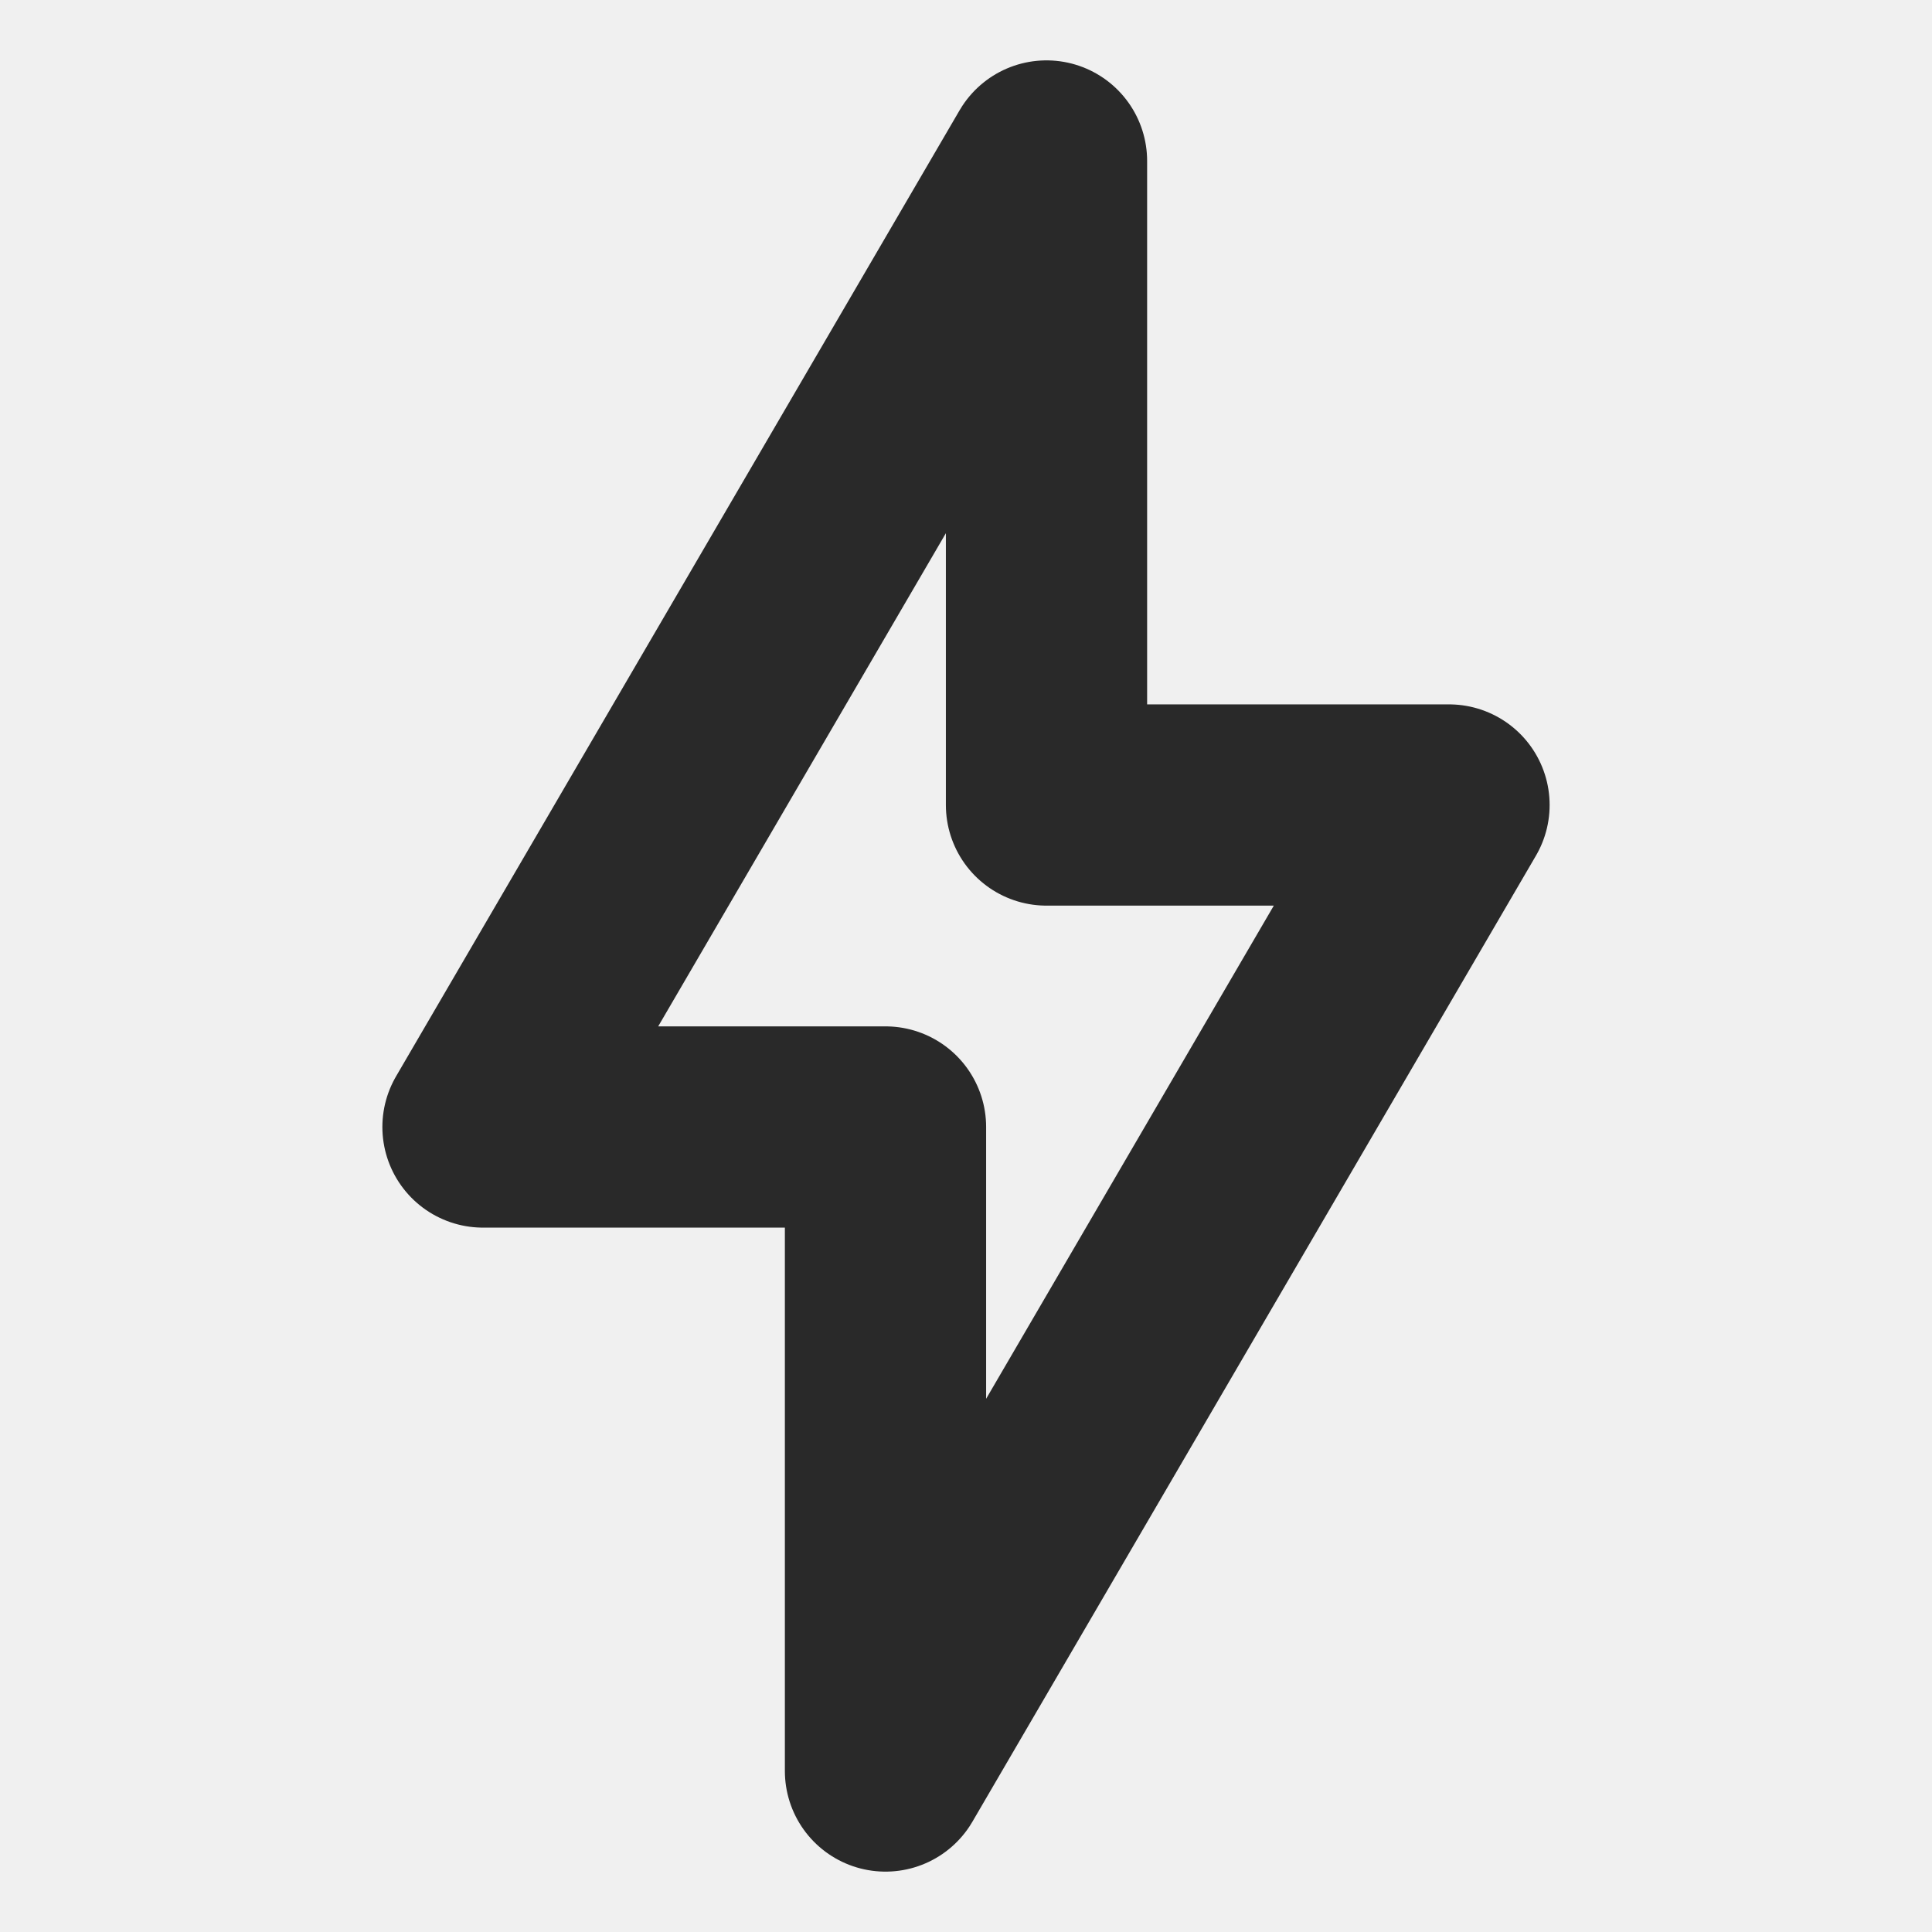
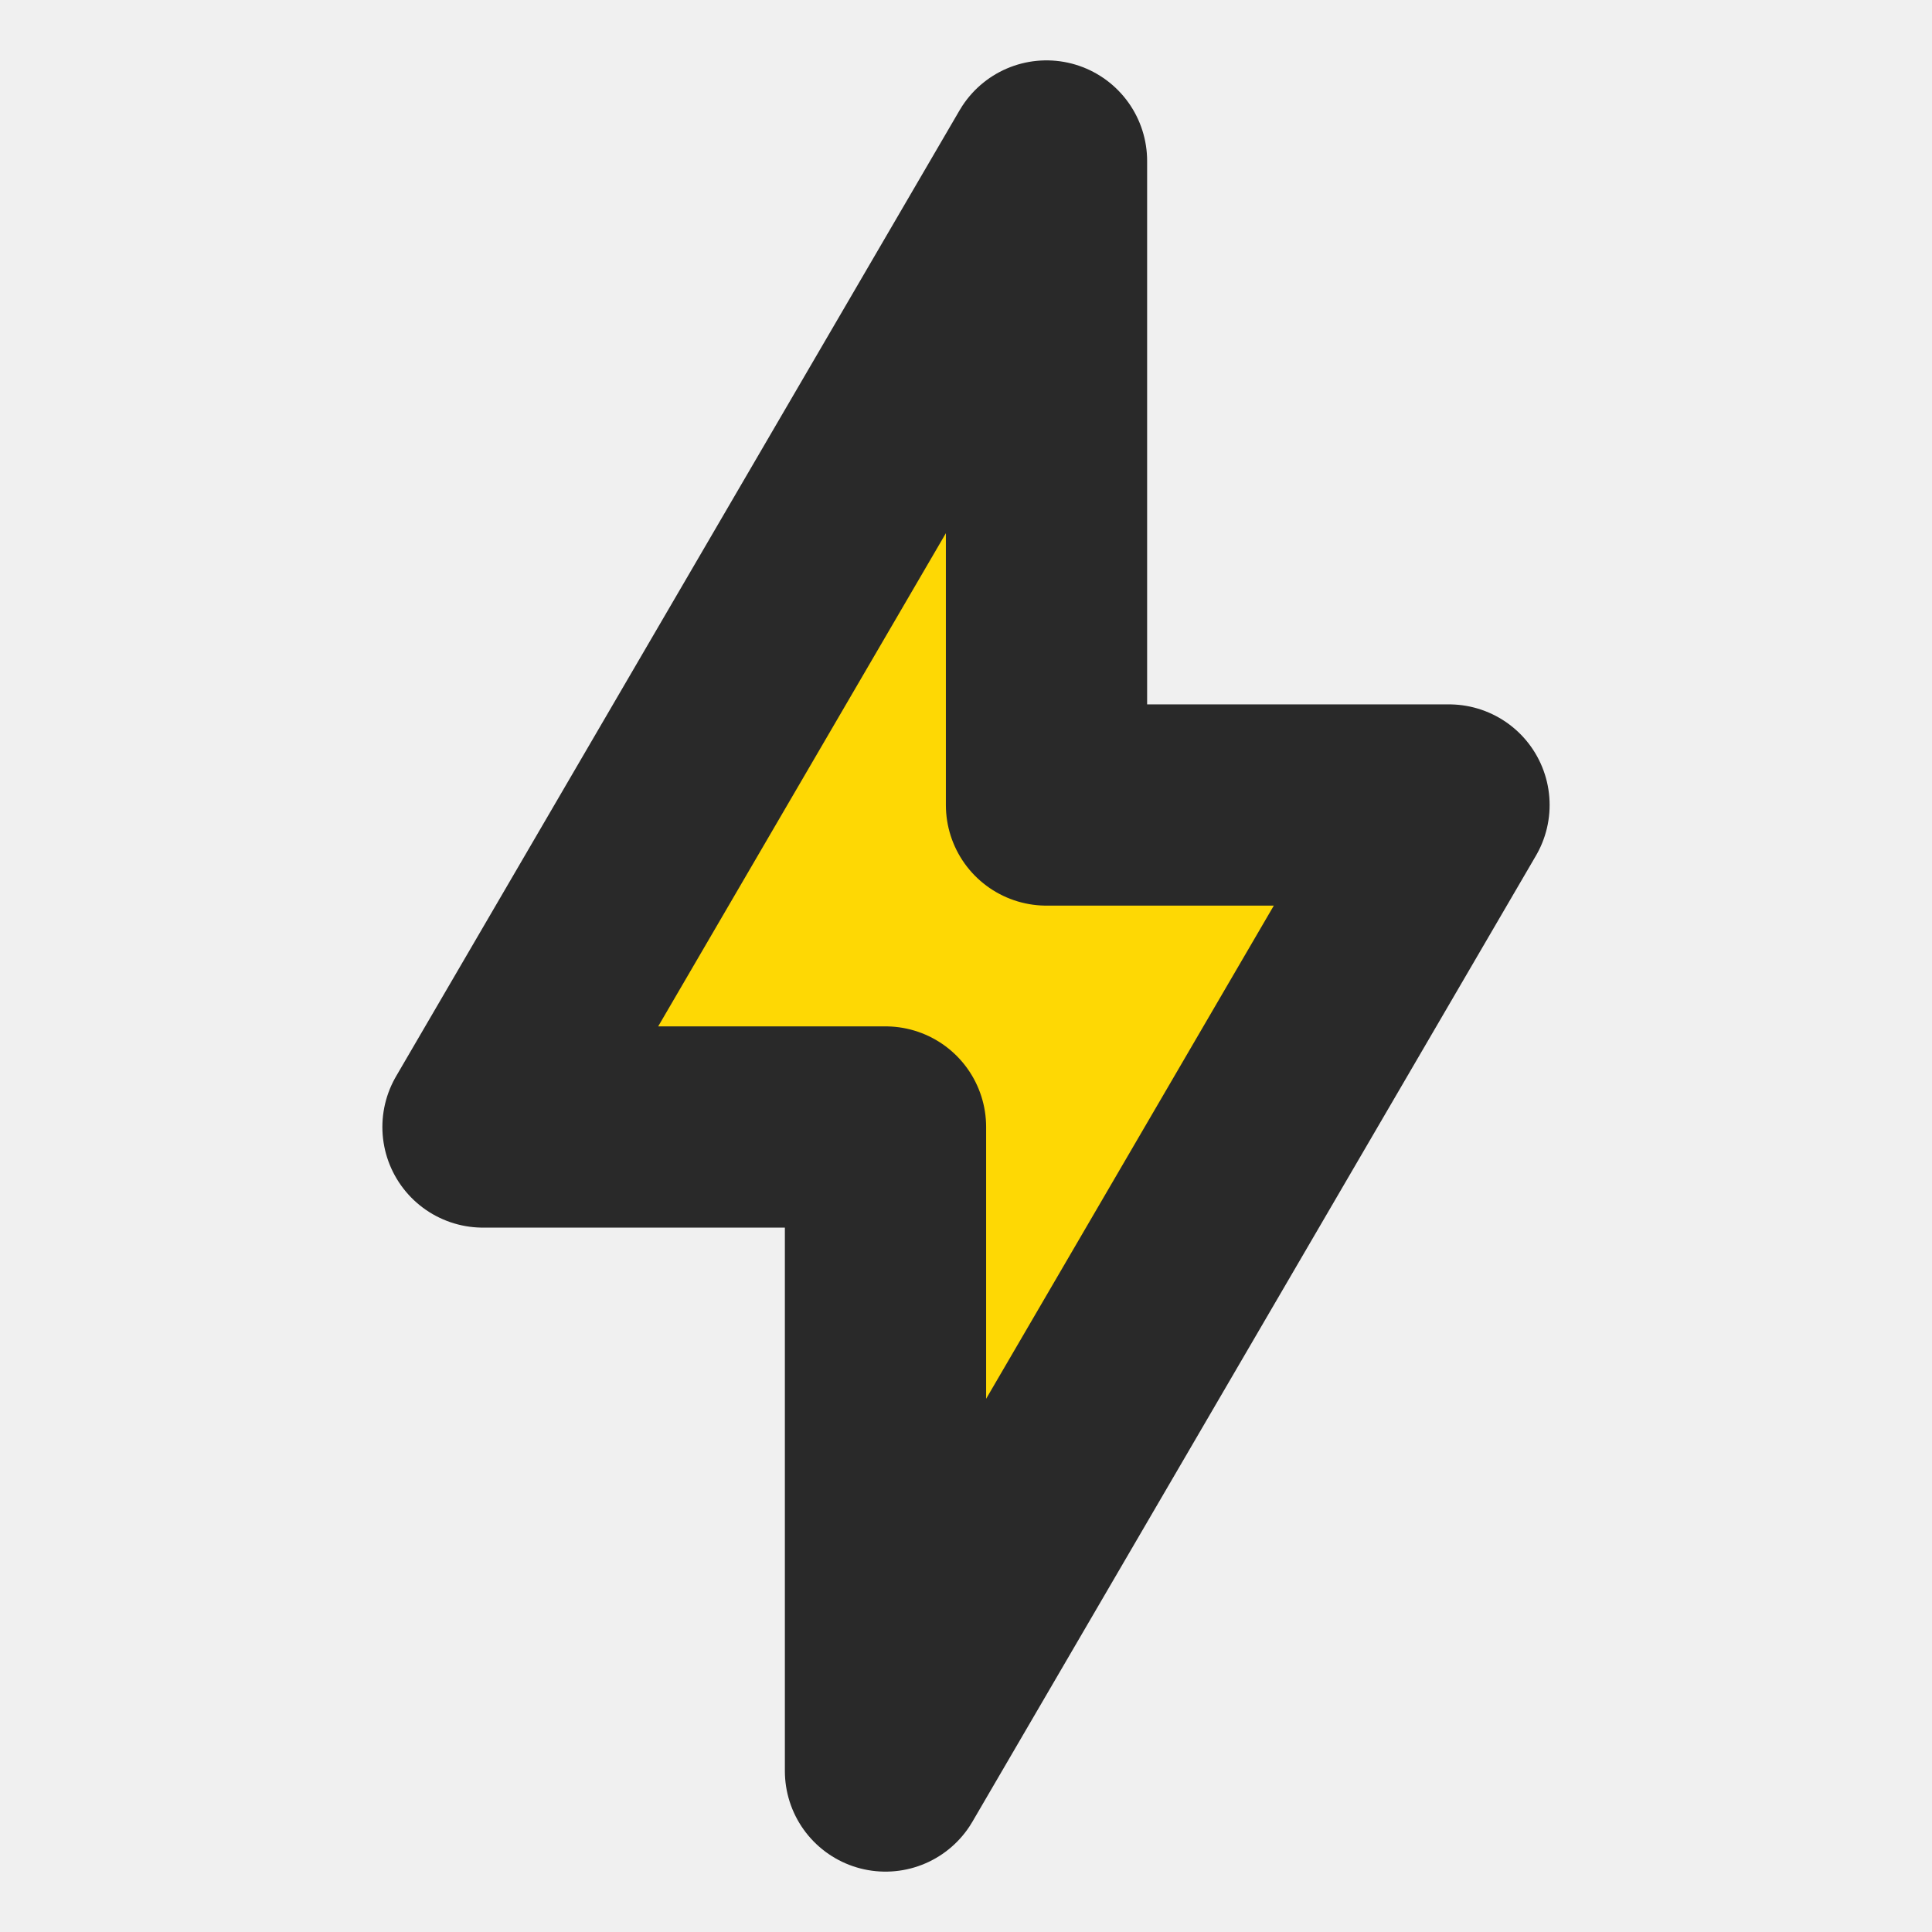
- <svg xmlns="http://www.w3.org/2000/svg" width="800px" height="800px" viewBox="0 0 24 24" fill="none">
-   <g clip-path="url(#clip0_429_11034)">
-     <path d="M6 14L13 2V10H18L11 22V14H6Z" stroke="#292929" stroke-width="2.5" stroke-linejoin="round" />
+ <svg xmlns="http://www.w3.org/2000/svg" width="800px" height="800px" viewBox="0 0 24 24" fill="none" version="1.1" id="svg1">
+   <g clip-path="url(#clip0_429_11034)" id="g1" style="fill-opacity:1;fill:#fed804">
+     <path d="M6 14L13 2V10H18L11 22V14H6Z" stroke="#292929" stroke-width="2.5" stroke-linejoin="round" id="path1" style="fill-opacity:1;fill:#fed804" />
  </g>
-   <defs>
+   <defs id="defs1">
    <clipPath id="clip0_429_11034">
-       <rect width="24" height="24" fill="white" />
+       <rect width="24" height="24" fill="white" id="rect1" />
    </clipPath>
  </defs>
</svg>
